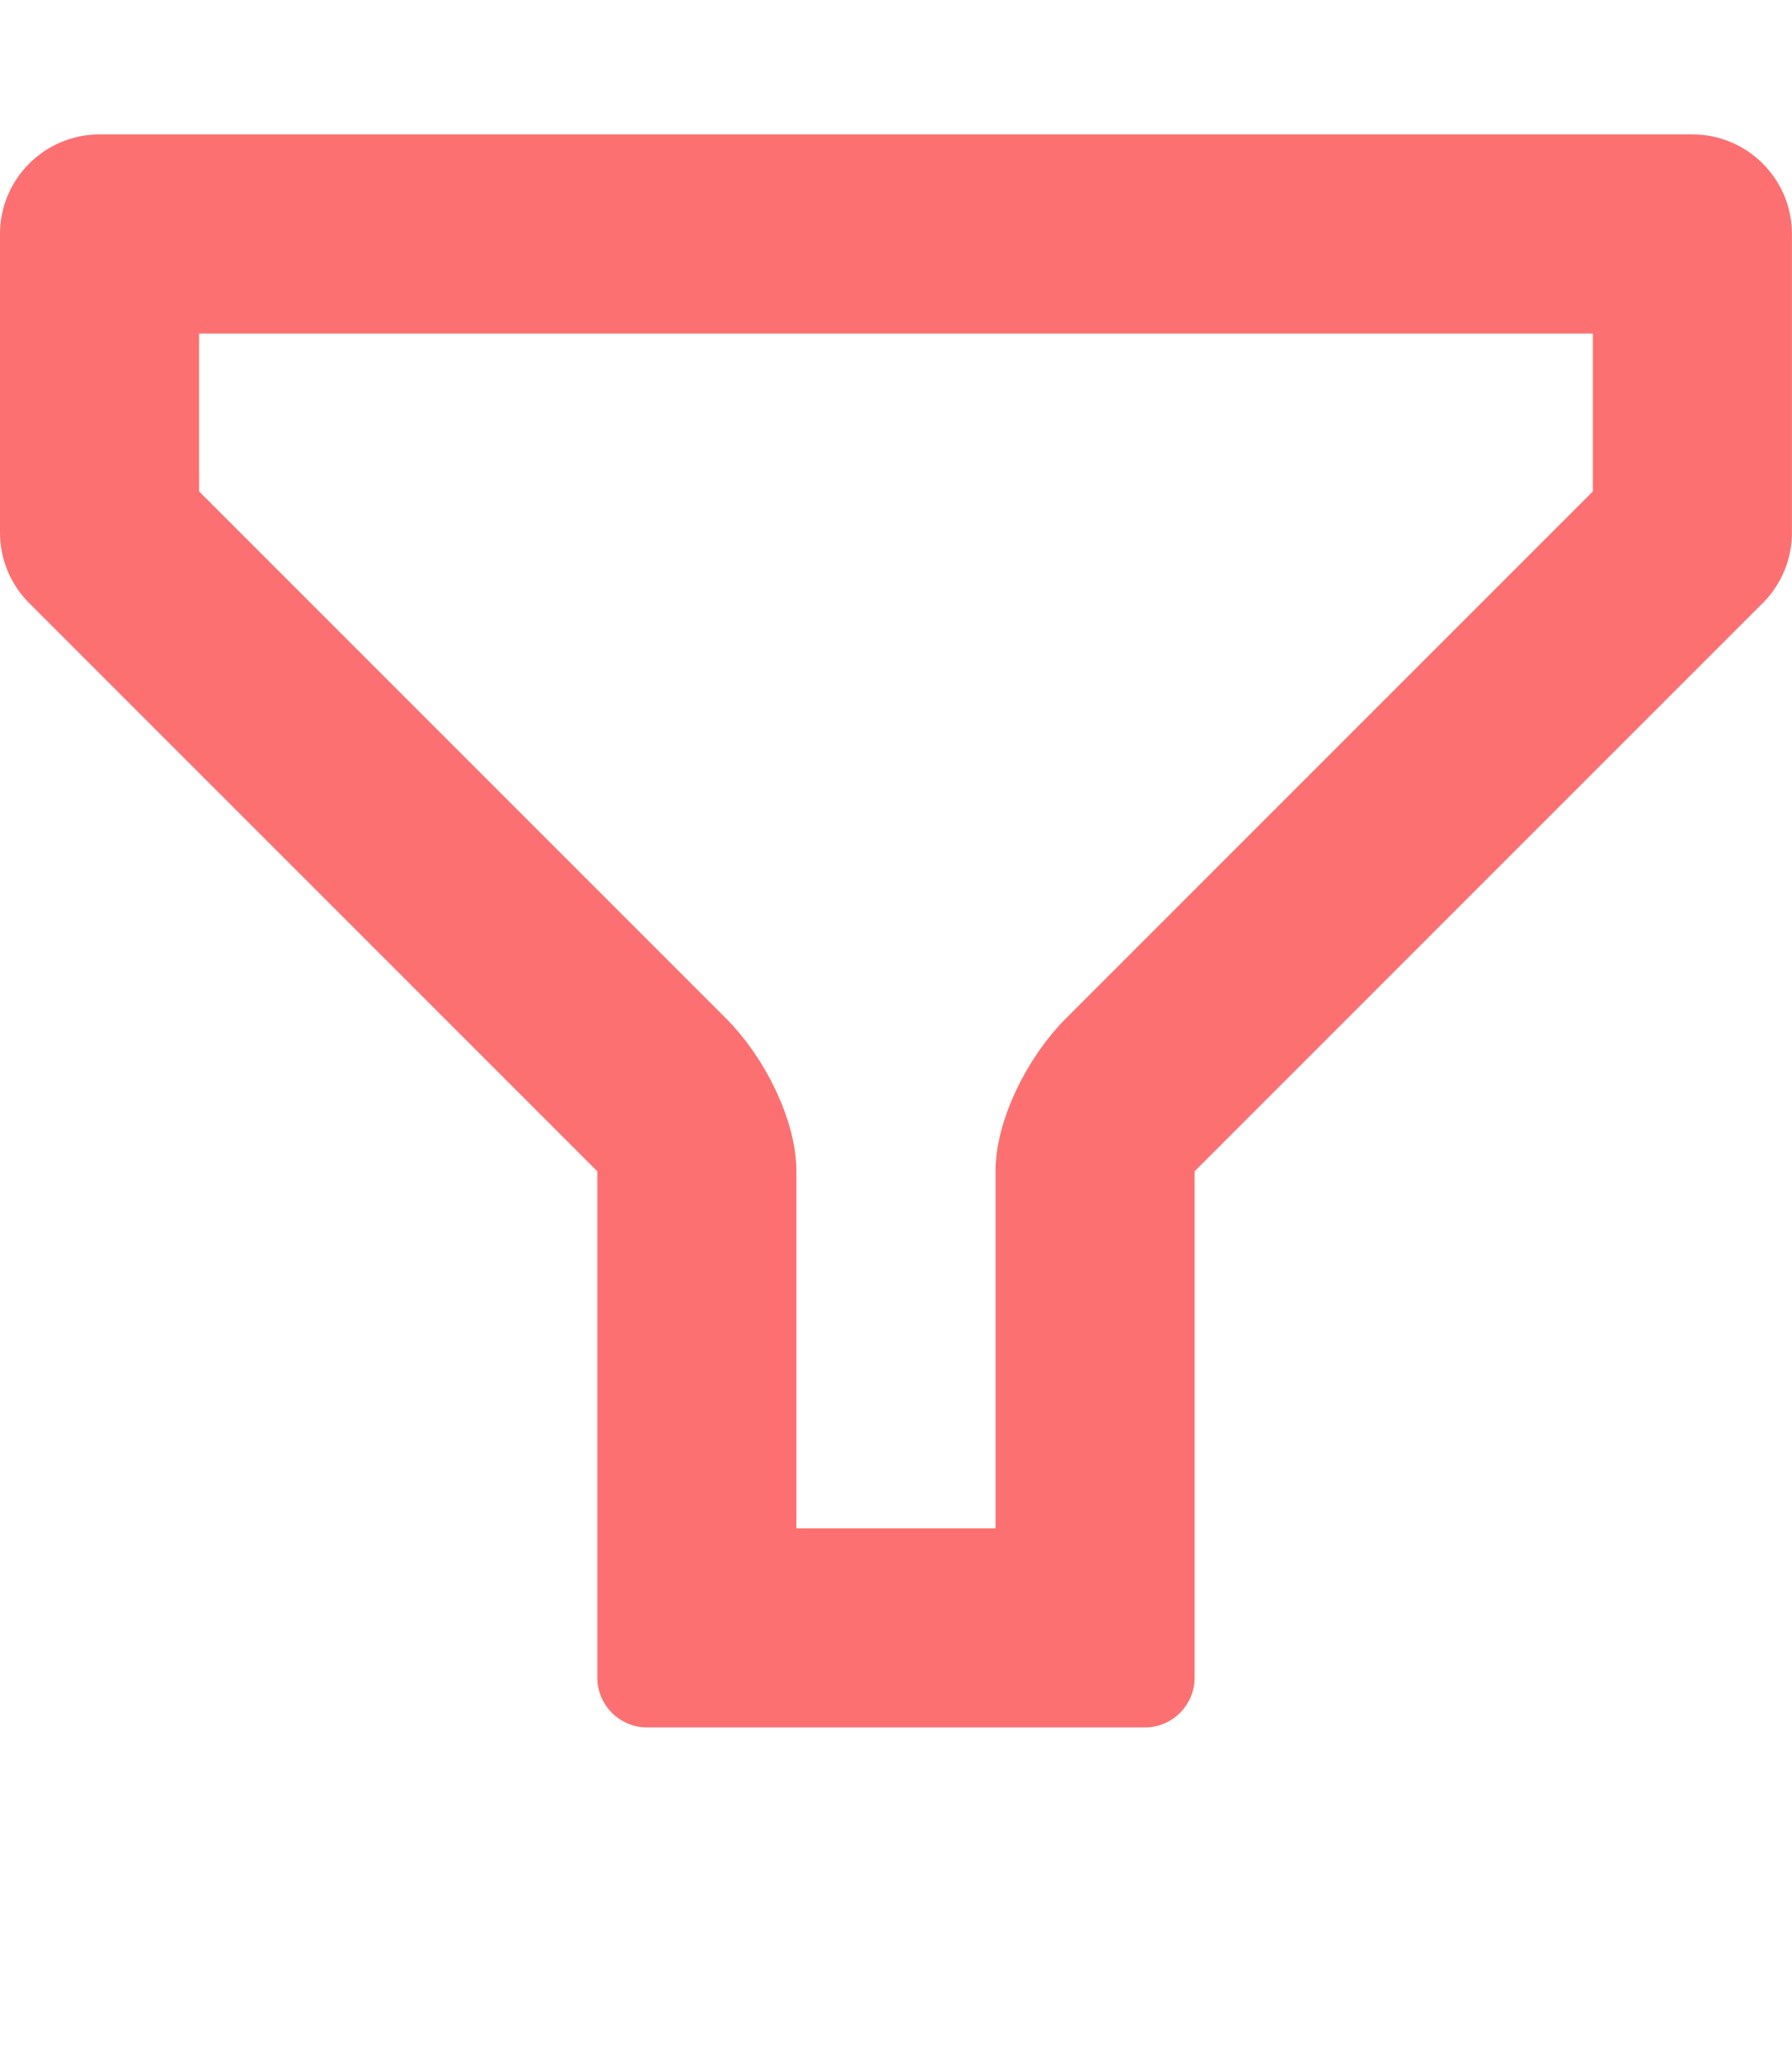
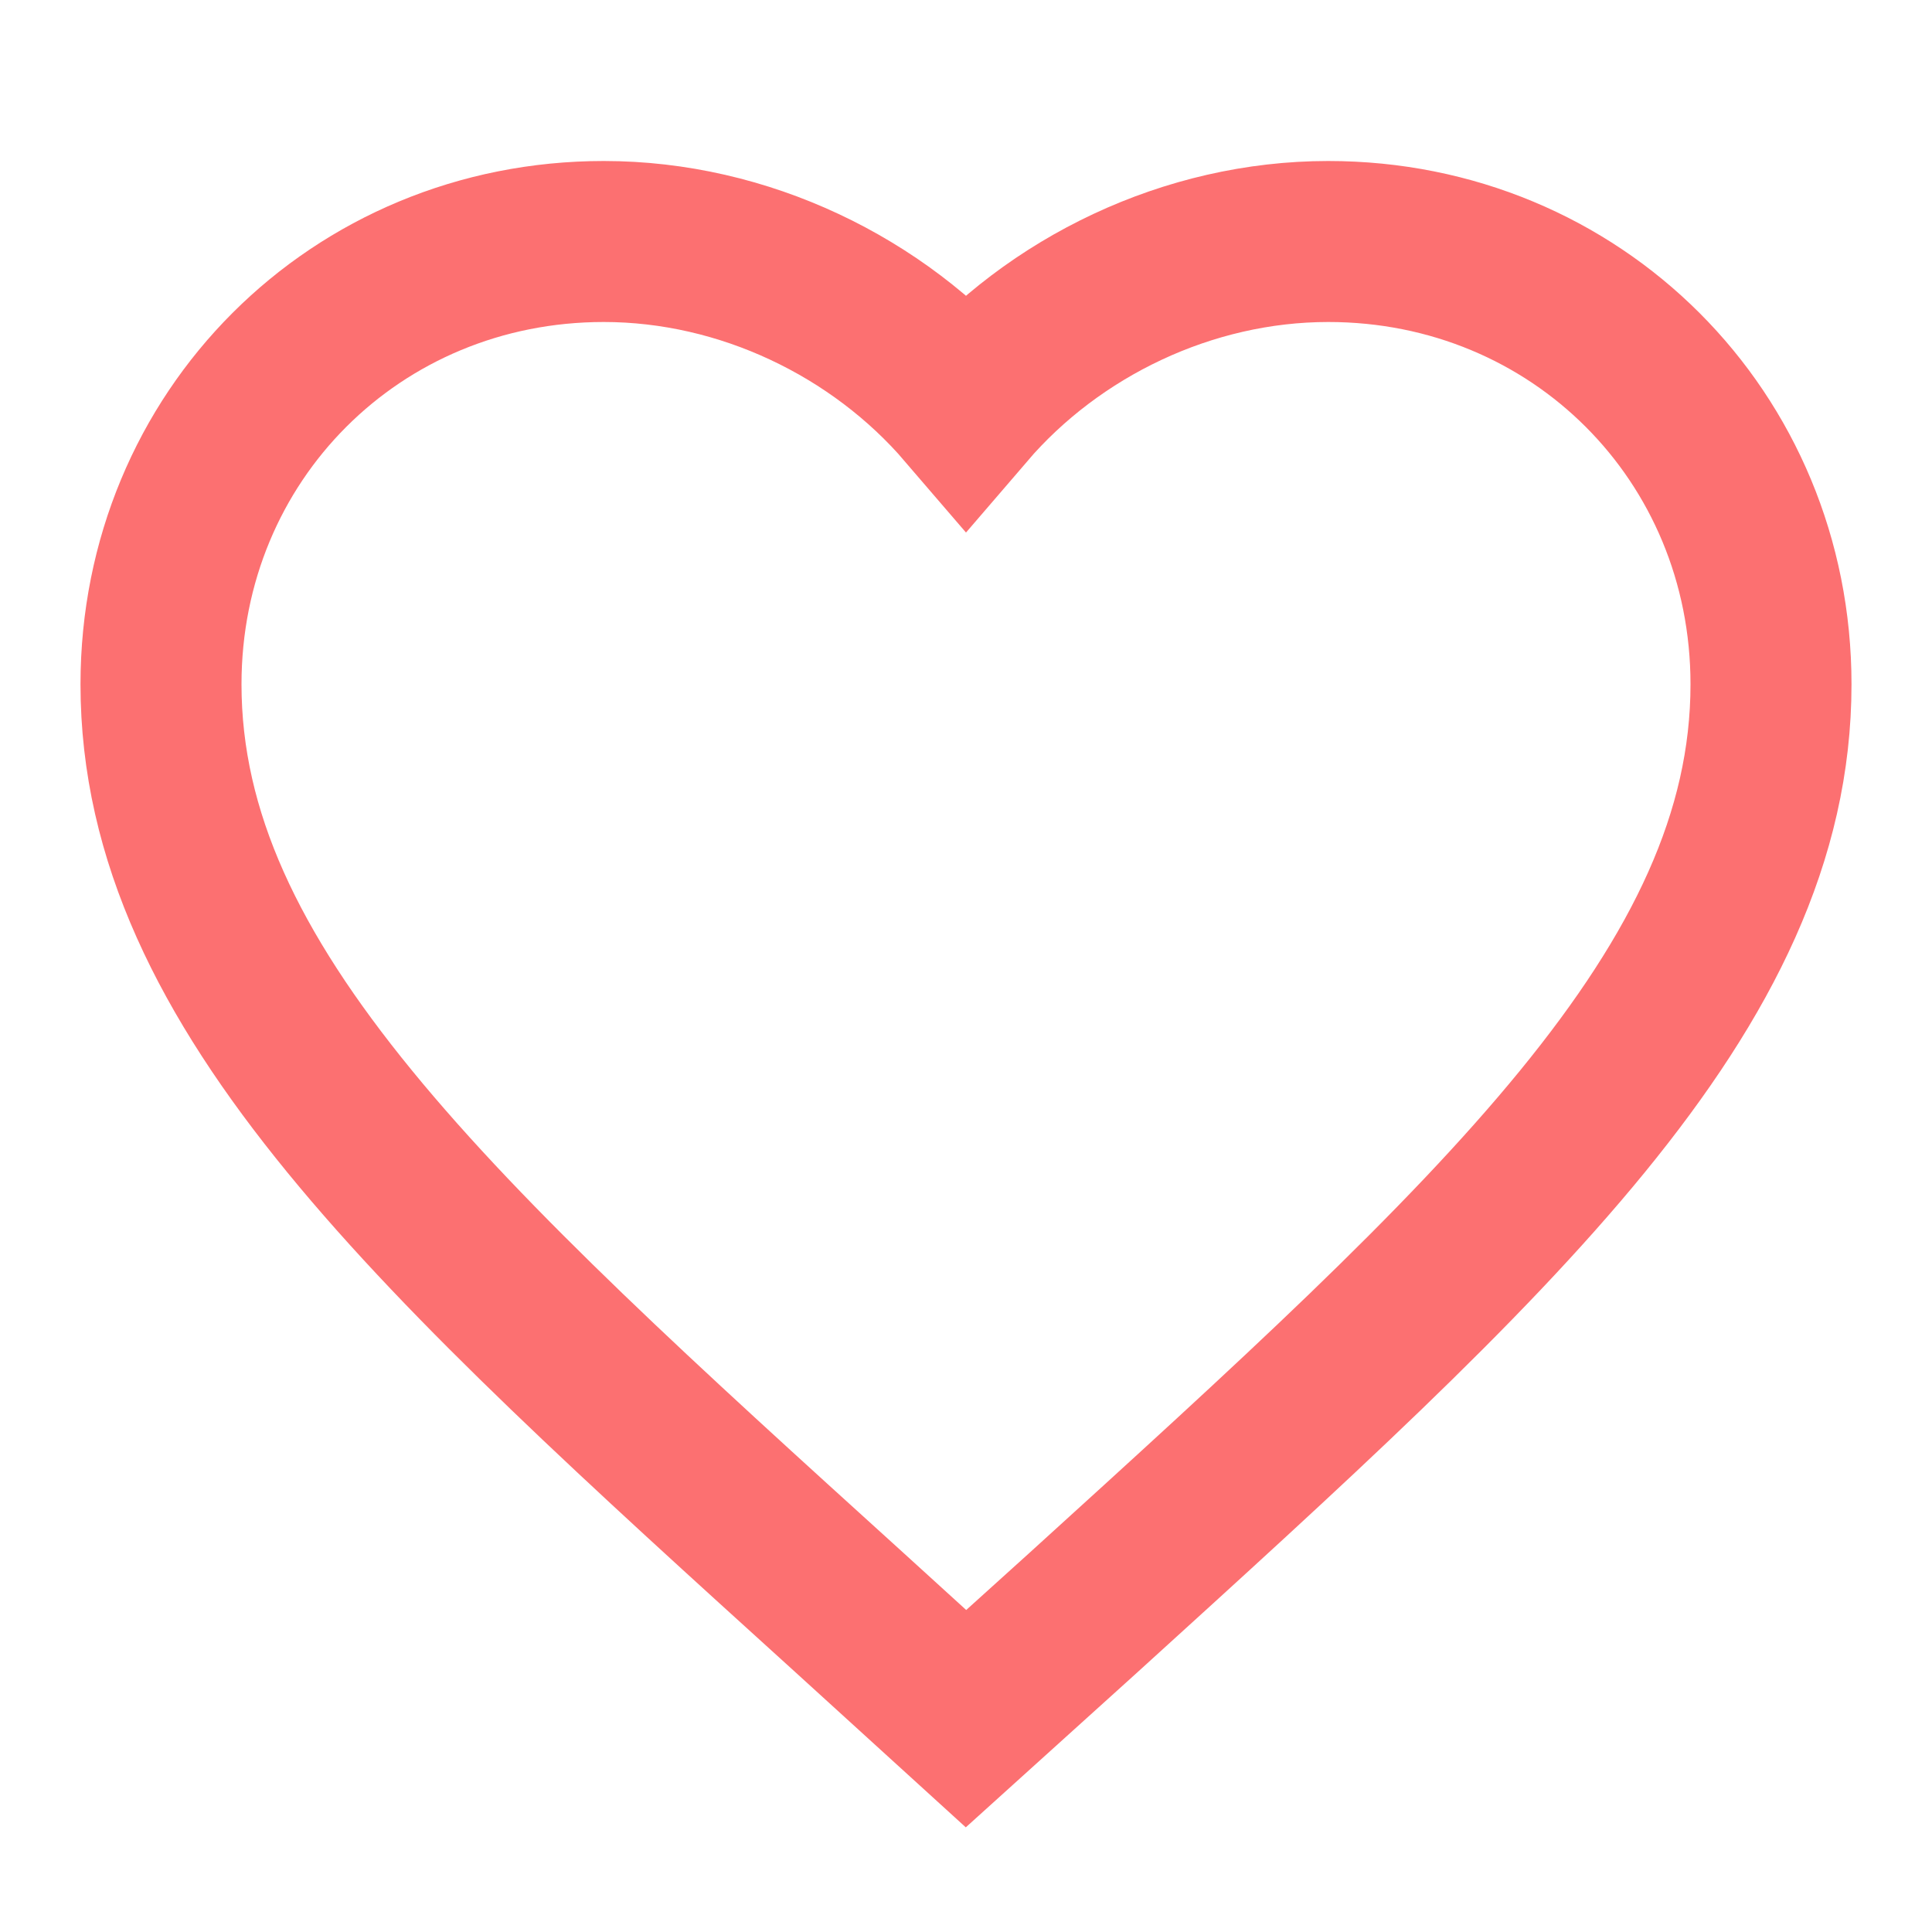
- <svg xmlns="http://www.w3.org/2000/svg" width="20" height="23" viewBox="0 0 18 18" fill="none">
-   <path d="M1 0H17C17.552 0 18 0.448 18 1V4C18 4.265 17.895 4.52 17.707 4.707L12 10.414V15.5C12 15.776 11.776 16 11.5 16H6.5C6.224 16 6 15.776 6 15.5V10.414L0.293 4.707C0.105 4.52 0 4.265 0 4V1C0 0.448 0.448 0 1 0ZM2 2V3.586L7.293 8.879C7.683 9.269 8 9.902 8 10.414V14H10V10.414C10 9.902 10.317 9.269 10.707 8.879L16 3.586V2H2Z" fill="#fc7071" />
+ <svg xmlns="http://www.w3.org/2000/svg" width="24" height="24" viewBox="0 0 24 24" fill="none">
+   <path d="M12 21.35L10.55 20.03C5.4 15.36 2 12.28 2 8.5C2 5.42 4.42 3 7.5 3C9.24 3 10.91 3.81 12 5.08C13.09 3.81 14.76 3 16.5 3C19.58 3 22 5.42 22 8.5C22 12.28 18.6 15.36 13.45 20.04L12 21.35Z" stroke="#fc7071" stroke-width="2" fill="none" />
</svg>
